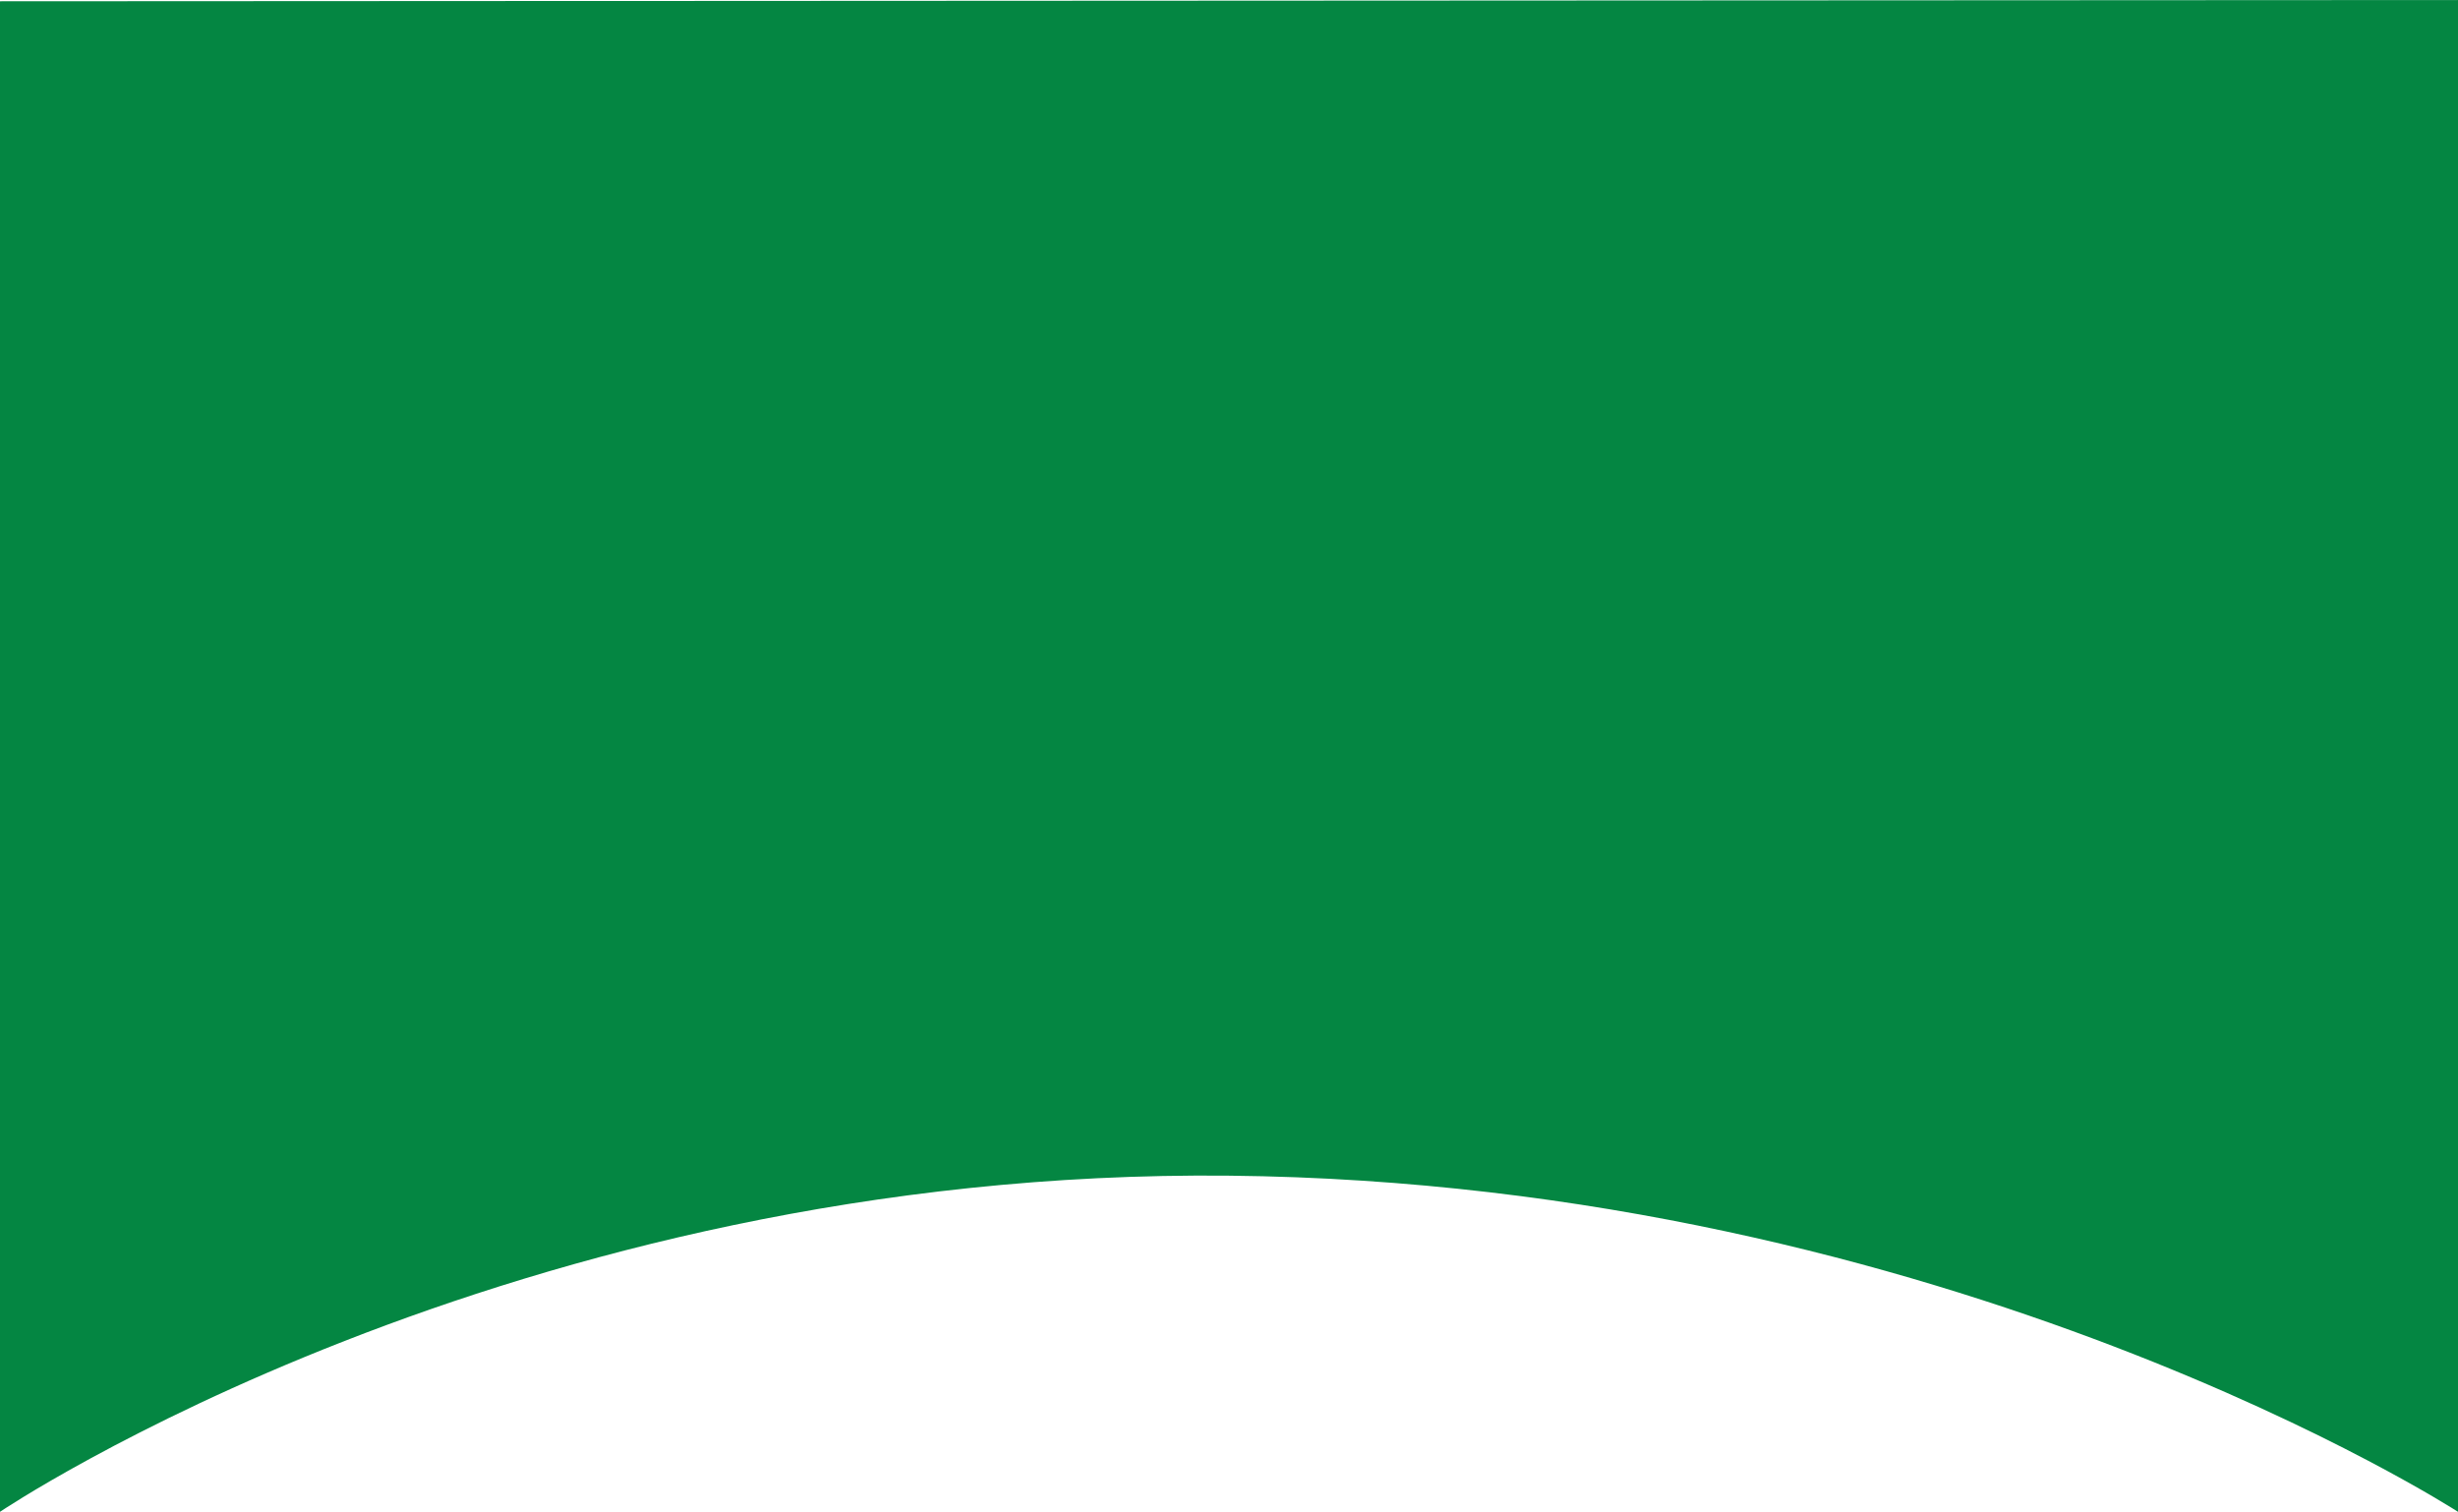
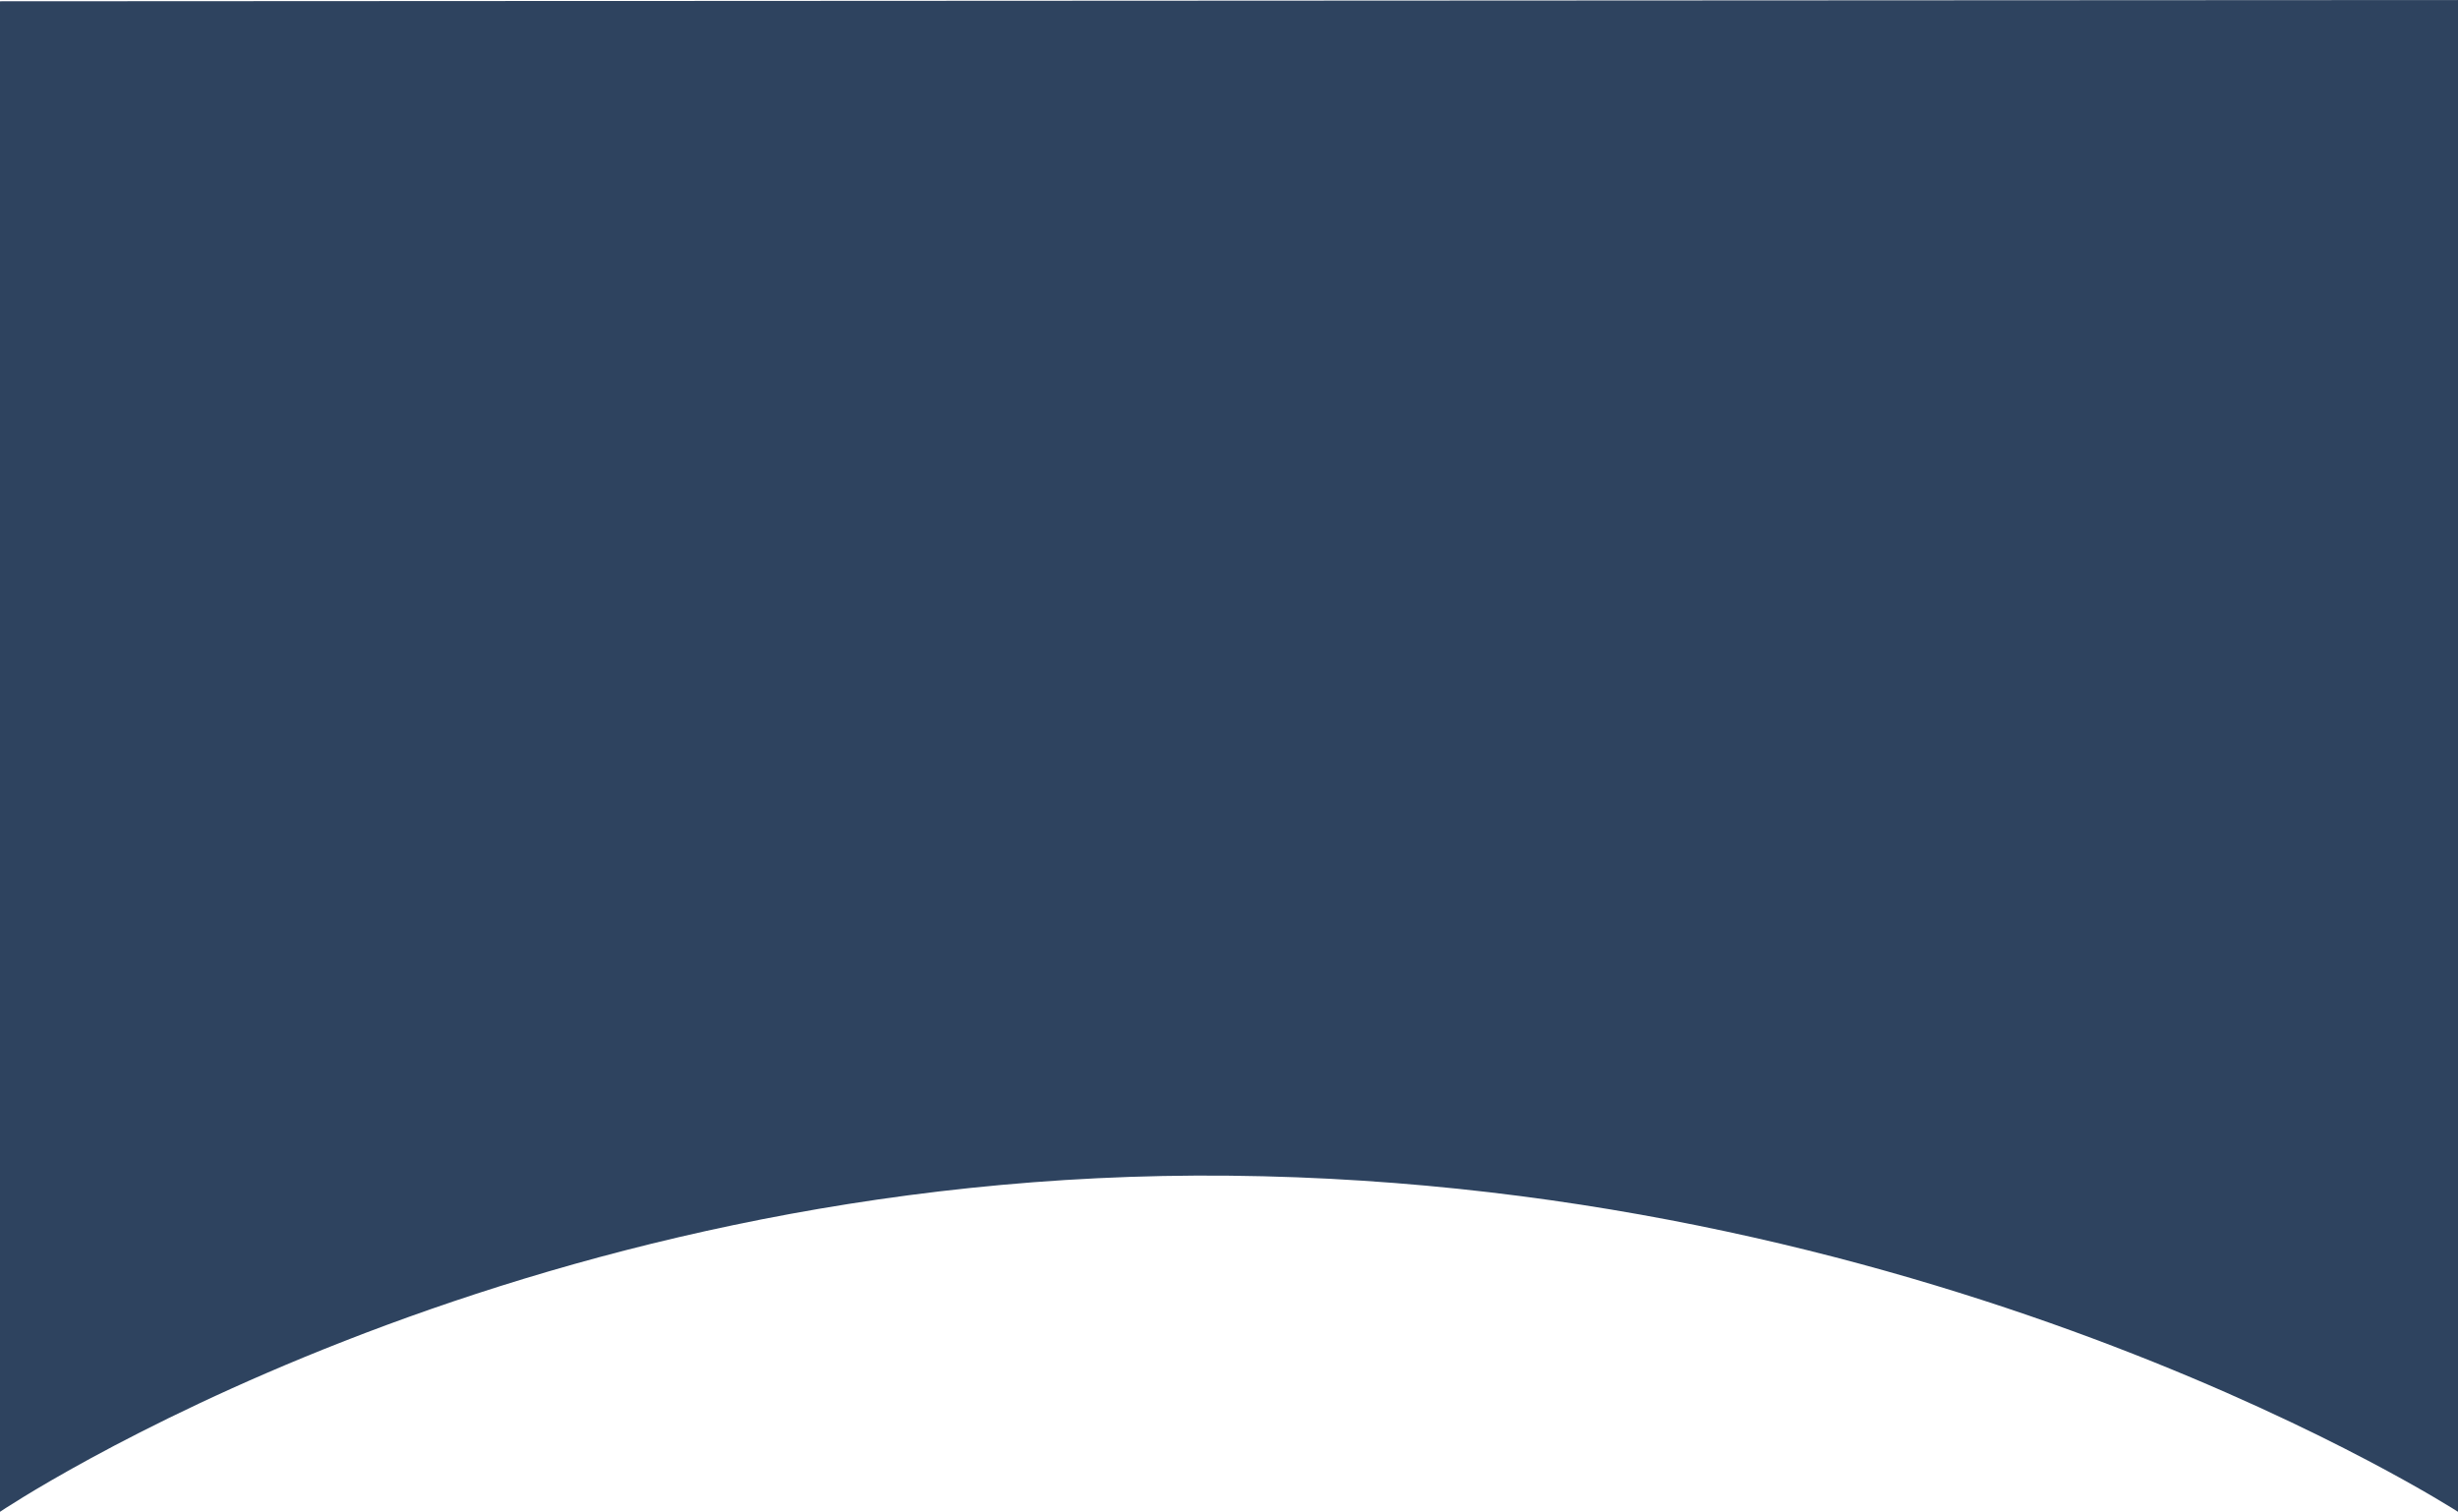
<svg xmlns="http://www.w3.org/2000/svg" width="1919.937" height="1181" viewBox="0 0 1919.937 1181">
-   <path id="Path_15" data-name="Path 15" d="M-5751,5289l1919.937-1V6469s-396.5-256.775-959.4-262.578S-5751,6469-5751,6469Z" transform="translate(5751 -5288)" fill="#048642" />
+   <path id="Path_15" data-name="Path 15" d="M-5751,5289l1919.937-1V6469s-396.5-256.775-959.4-262.578S-5751,6469-5751,6469Z" transform="translate(5751 -5288)" fill="#2e435f" />
</svg>
